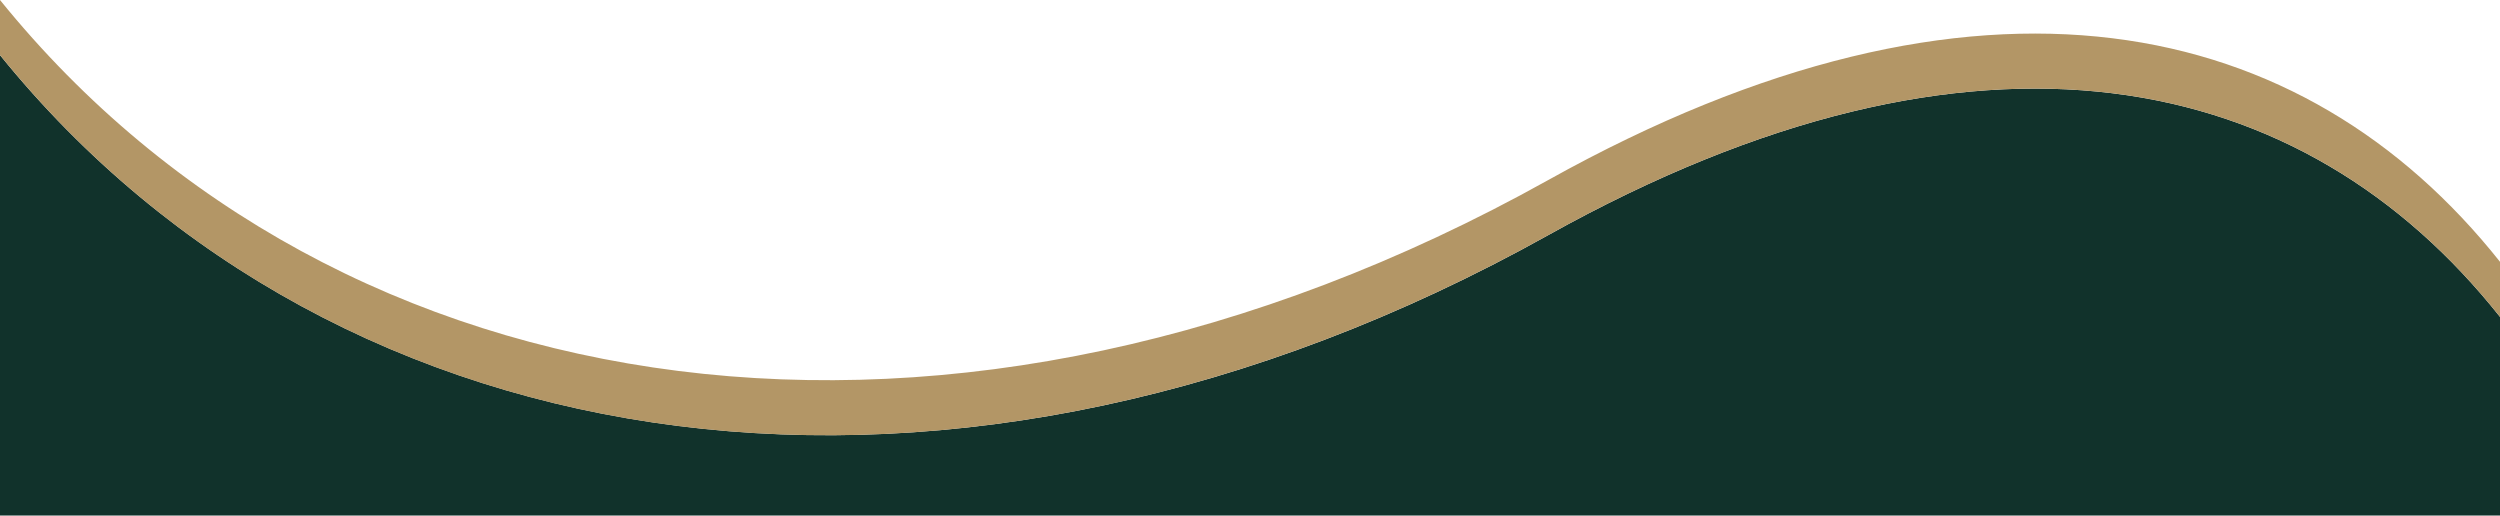
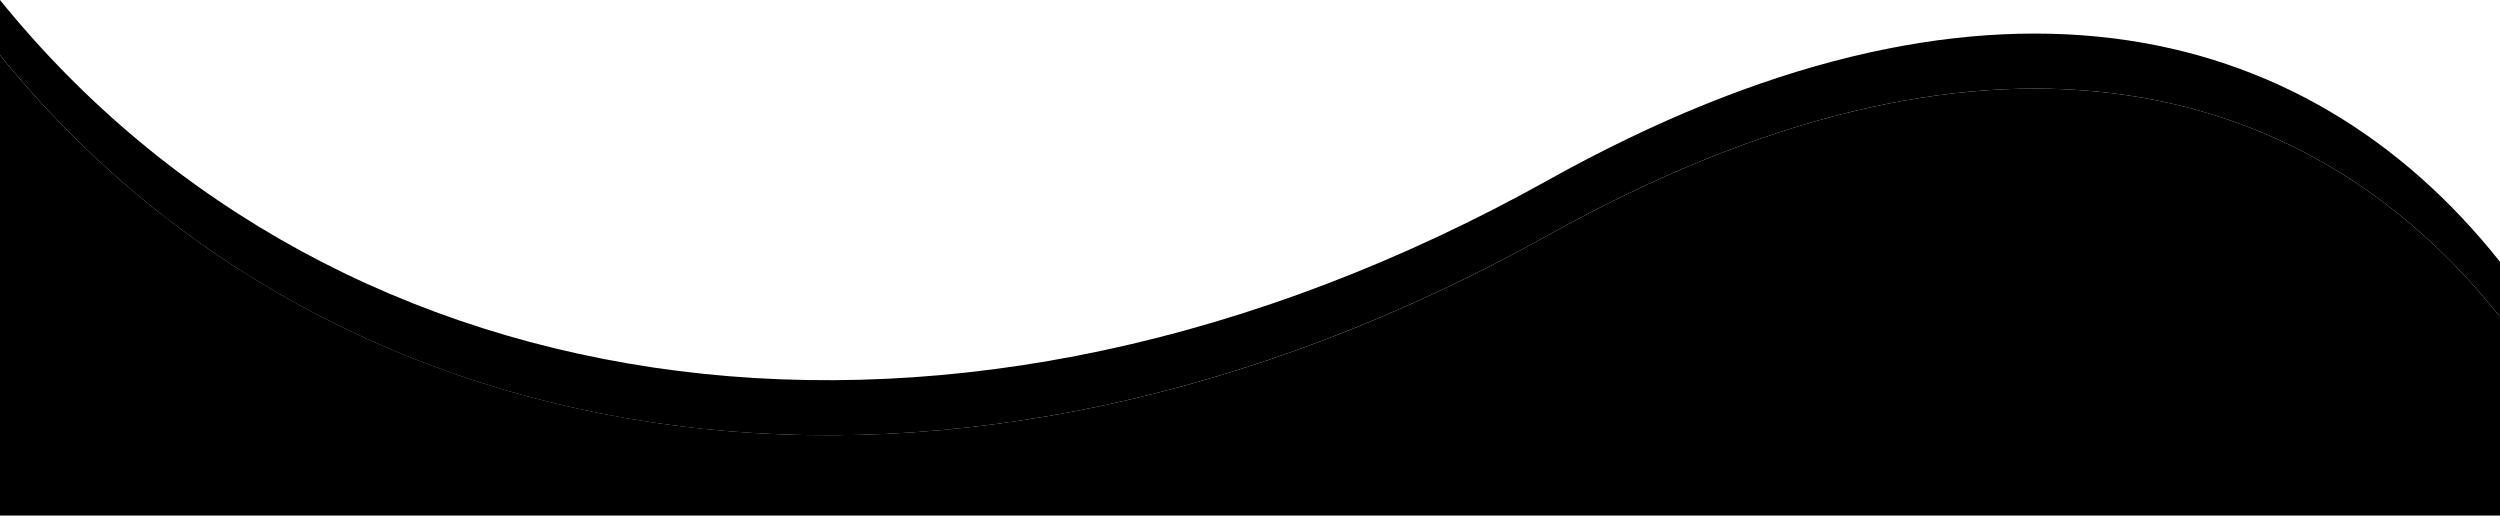
<svg xmlns="http://www.w3.org/2000/svg" version="1.1" viewBox="0 0 1080 222.7">
  <defs>
    <style>
      .cls-1 {
        fill: #11322b;
      }

      .cls-2 {
        fill: #b39666;
      }
    </style>
  </defs>
  <g>
    <g id="Capa_1">
      <g id="Modal">
-         <path class="cls-1" d="M1080,136.9C995.3,30.1,855-2.2,668.8,101.6,412.3,244.6,146.2,204.3,0,23.8v198.9h1080v-85.8h0Z" />
-         <path class="cls-2" d="M668.8,101.6c186.2-103.8,326.5-71.5,411.2,35.3v-23.8c-84.7-106.7-225-139.1-411.2-35.3C412.3,220.8,146.2,180.6,0,0v23.8c146.2,180.6,412.2,220.8,668.8,77.8h0Z" />
+         <path className="cls-1" d="M1080,136.9C995.3,30.1,855-2.2,668.8,101.6,412.3,244.6,146.2,204.3,0,23.8v198.9h1080v-85.8h0Z" />
+         <path className="cls-2" d="M668.8,101.6c186.2-103.8,326.5-71.5,411.2,35.3v-23.8c-84.7-106.7-225-139.1-411.2-35.3C412.3,220.8,146.2,180.6,0,0v23.8c146.2,180.6,412.2,220.8,668.8,77.8h0Z" />
      </g>
    </g>
  </g>
</svg>
